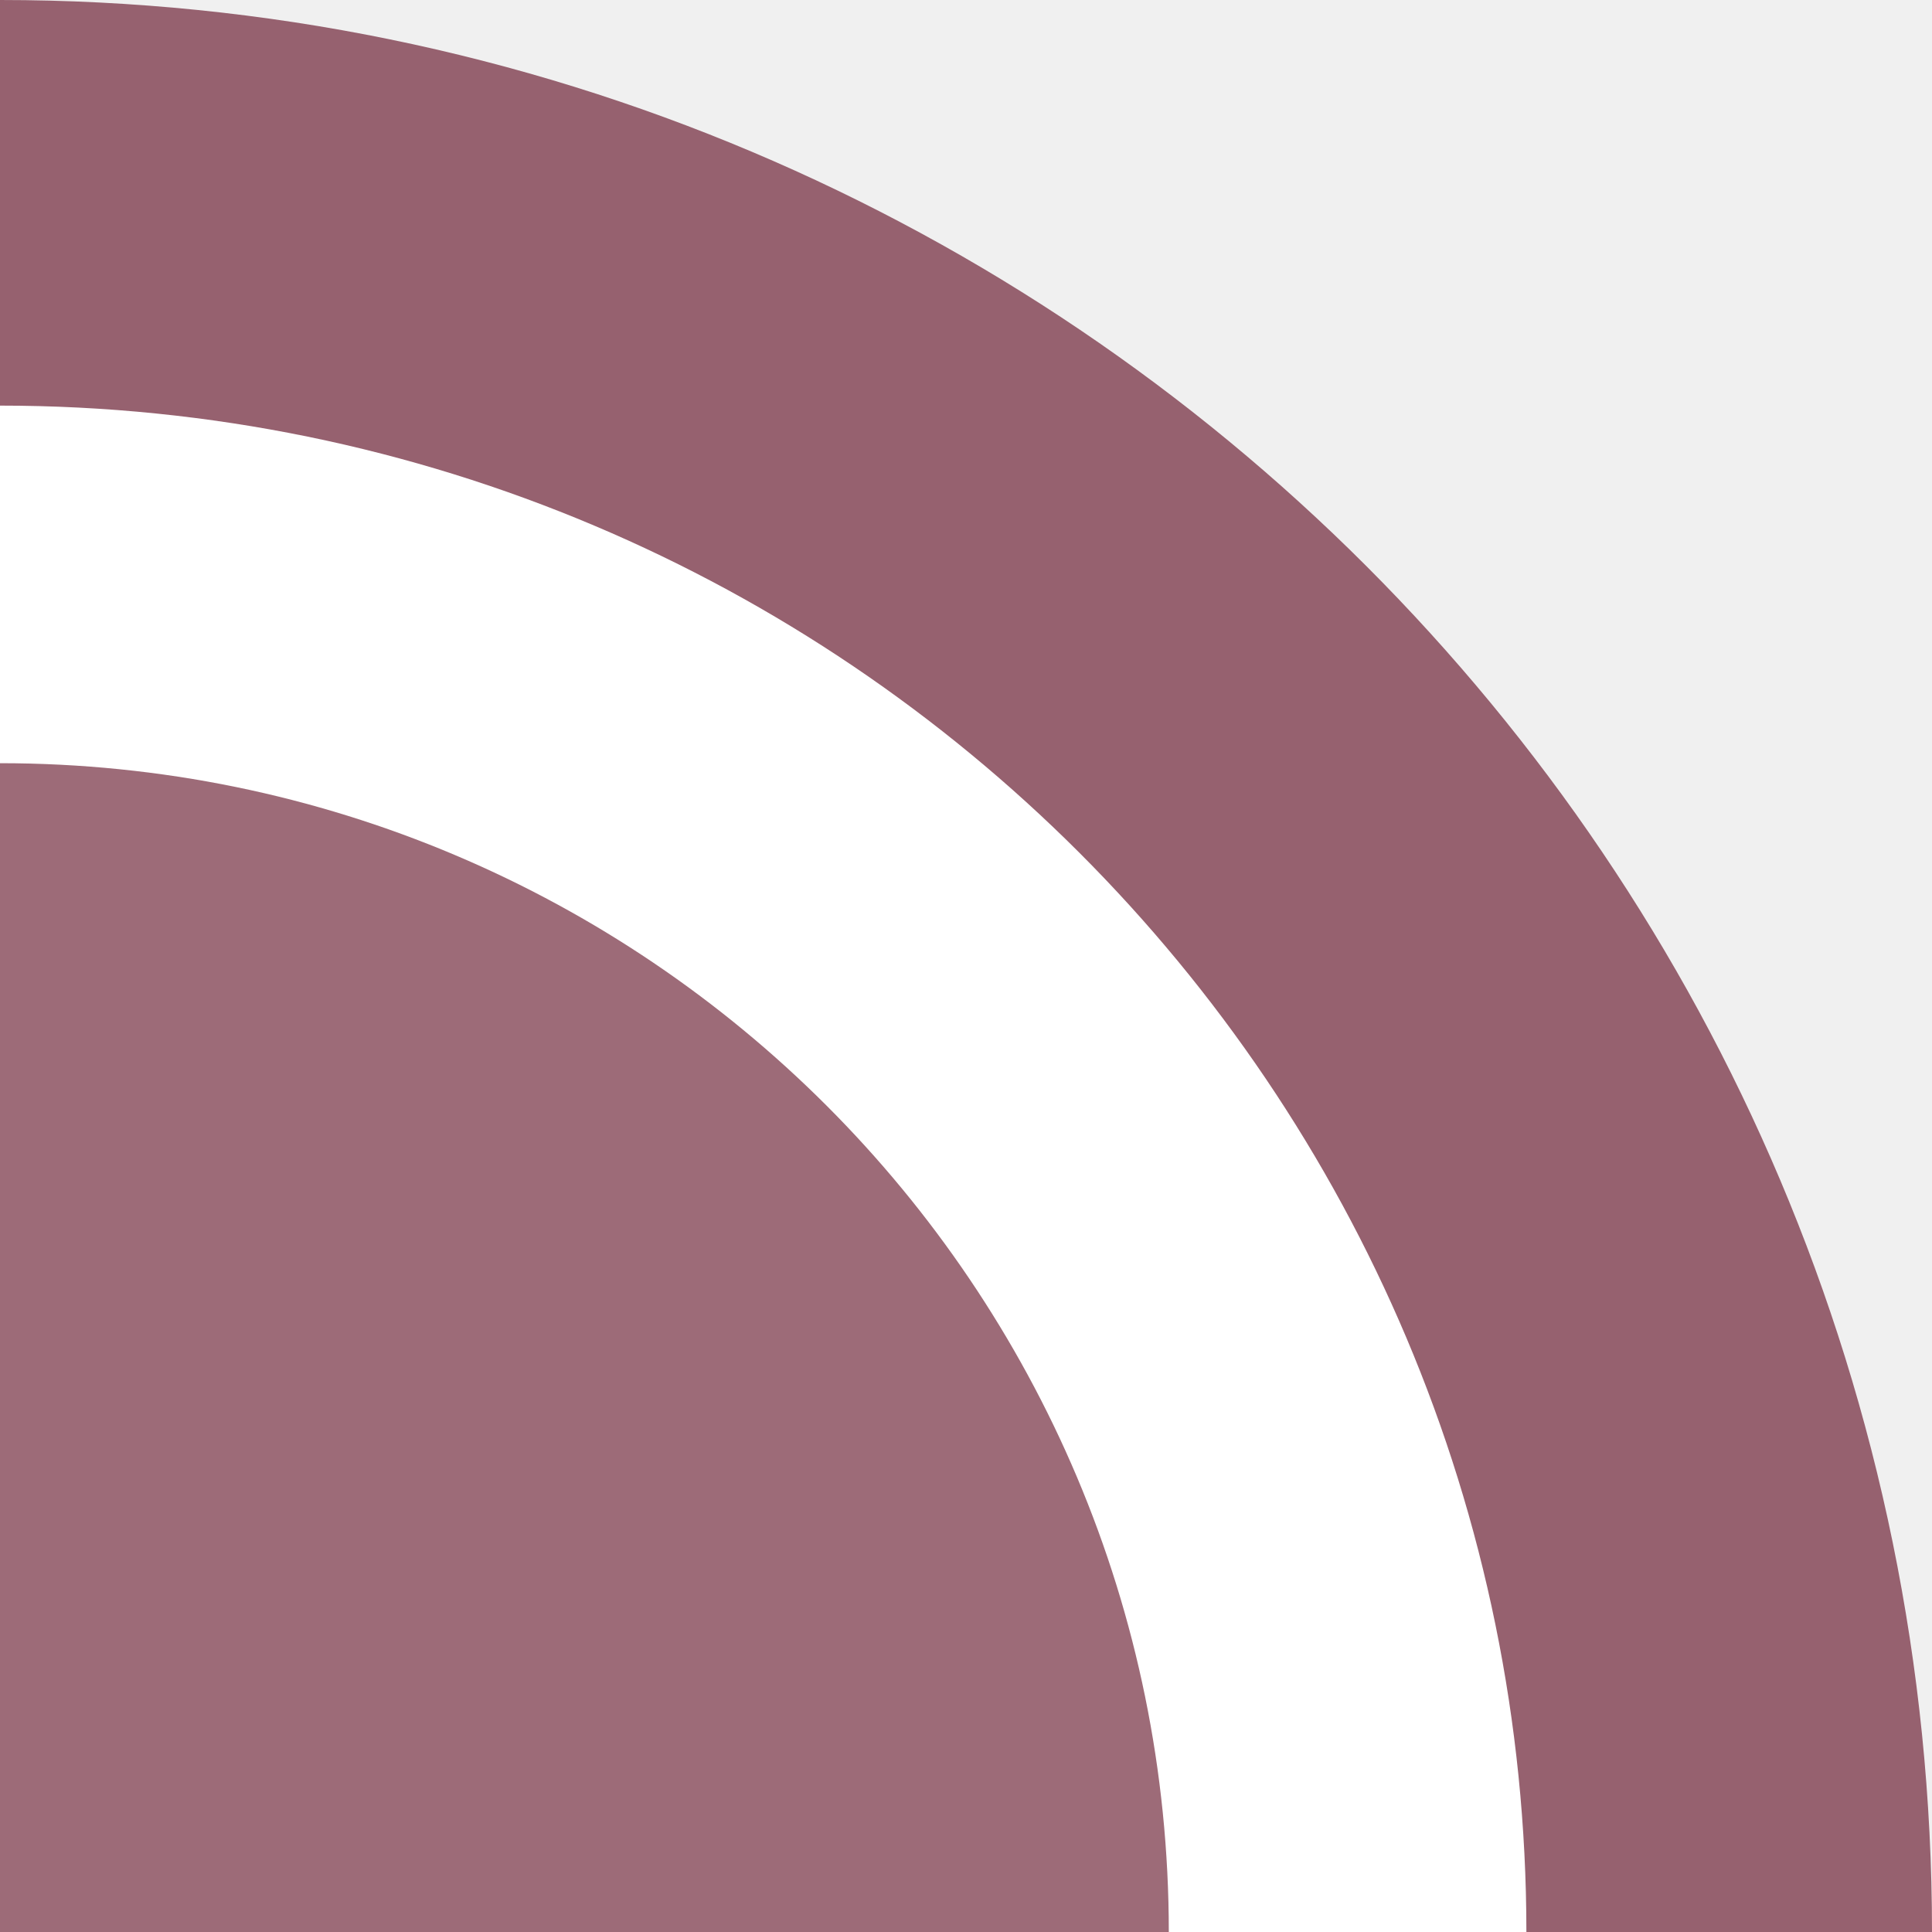
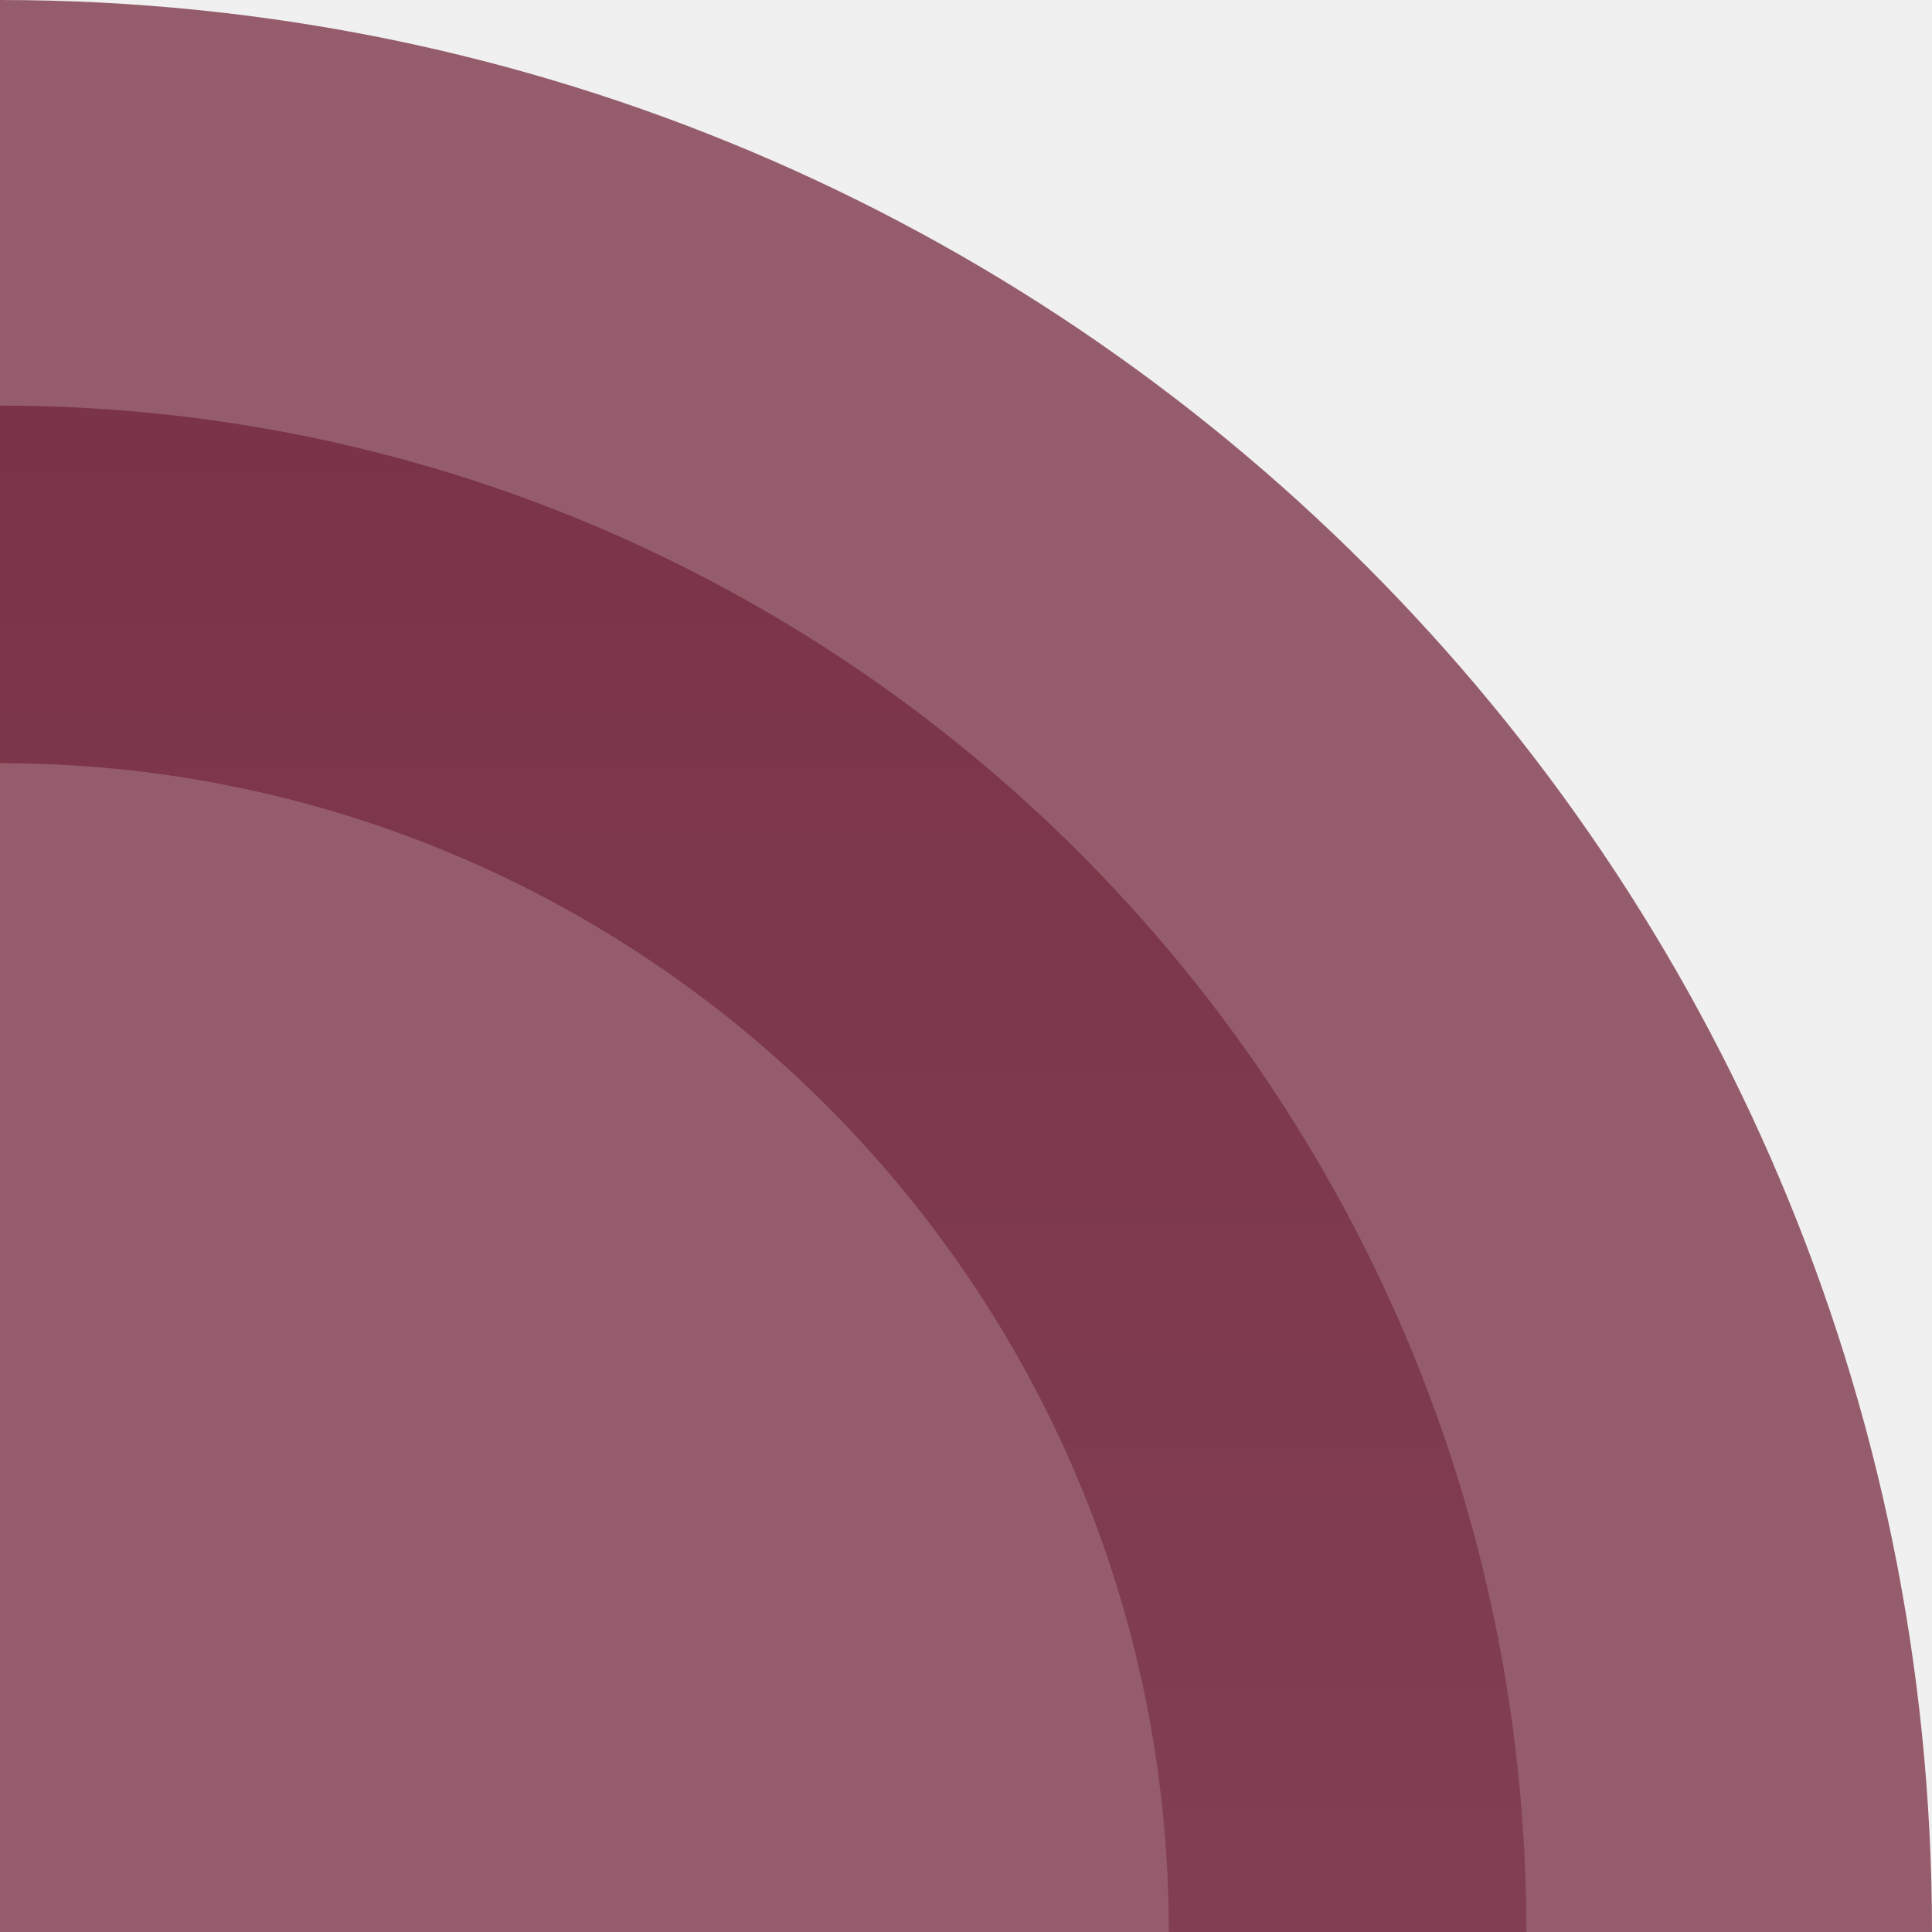
<svg xmlns="http://www.w3.org/2000/svg" width="362" height="362" viewBox="0 0 362 362" fill="none">
-   <circle cy="362" r="362" fill="#96616F" />
-   <circle cy="362" r="286" fill="white" />
-   <circle cy="362" r="219" fill="#9D6B78" />
+   <path d="M362 362C362 561.927 199.927 724 0 724C-199.927 724 -362 561.927 -362 362C-362 162.073 -199.927 0 0 0C199.927 0 362 162.073 362 362Z" fill="#955D6C" />
+   <path d="M286 362C286 519.953 157.953 648 0 648C-157.953 648 -286 519.953 -286 362C-286 204.047 -157.953 76 0 76C157.953 76 286 204.047 286 362Z" fill="url(#paint0_linear_103_2)" />
+   <path d="M219 362C219 482.95 120.95 581 0 581C-120.95 581 -219 482.95 -219 362C-219 241.05 -120.95 143 0 143C120.95 143 219 241.05 219 362Z" fill="#955D6C" />
+   <defs>
+     <linearGradient id="paint0_linear_103_2" x1="0" y1="76" x2="0" y2="648" gradientUnits="userSpaceOnUse">
+       <stop stop-color="#7B3347" />
+       <stop offset="1" stop-color="#884C5C" />
+       <stop offset="1" stop-color="#884C5C" />
+     </linearGradient>
+   </defs>
</svg>
